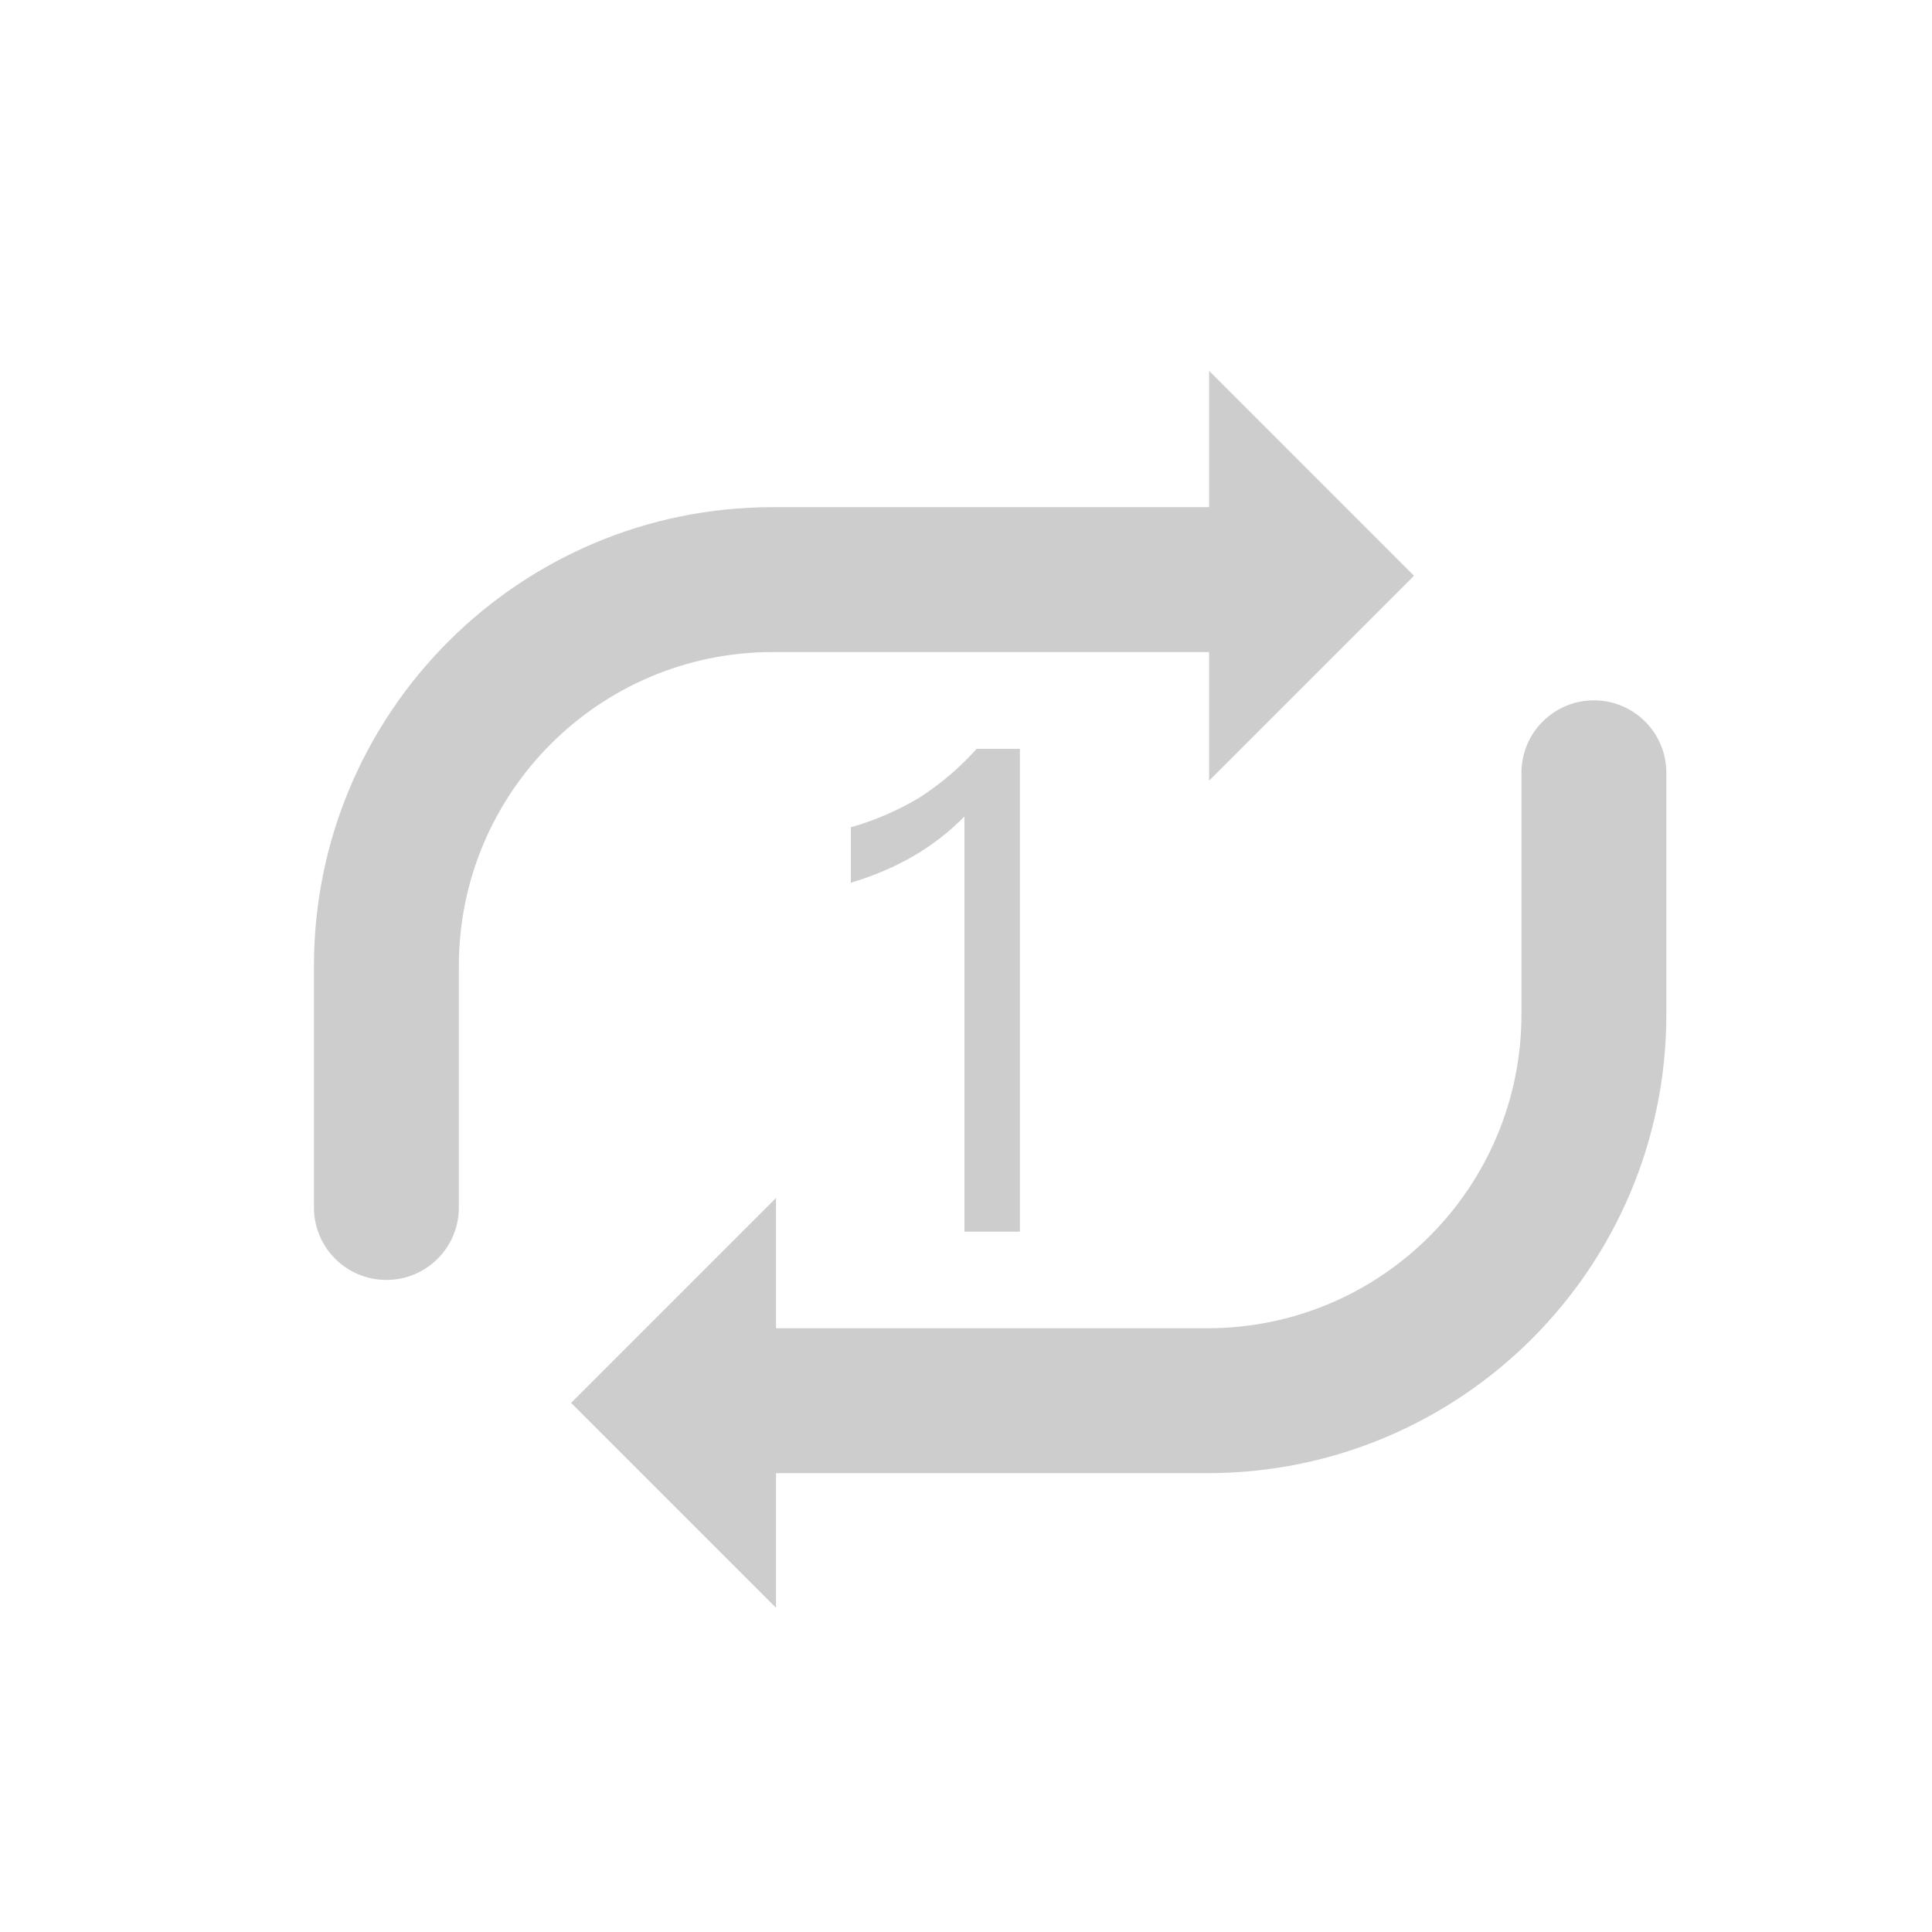
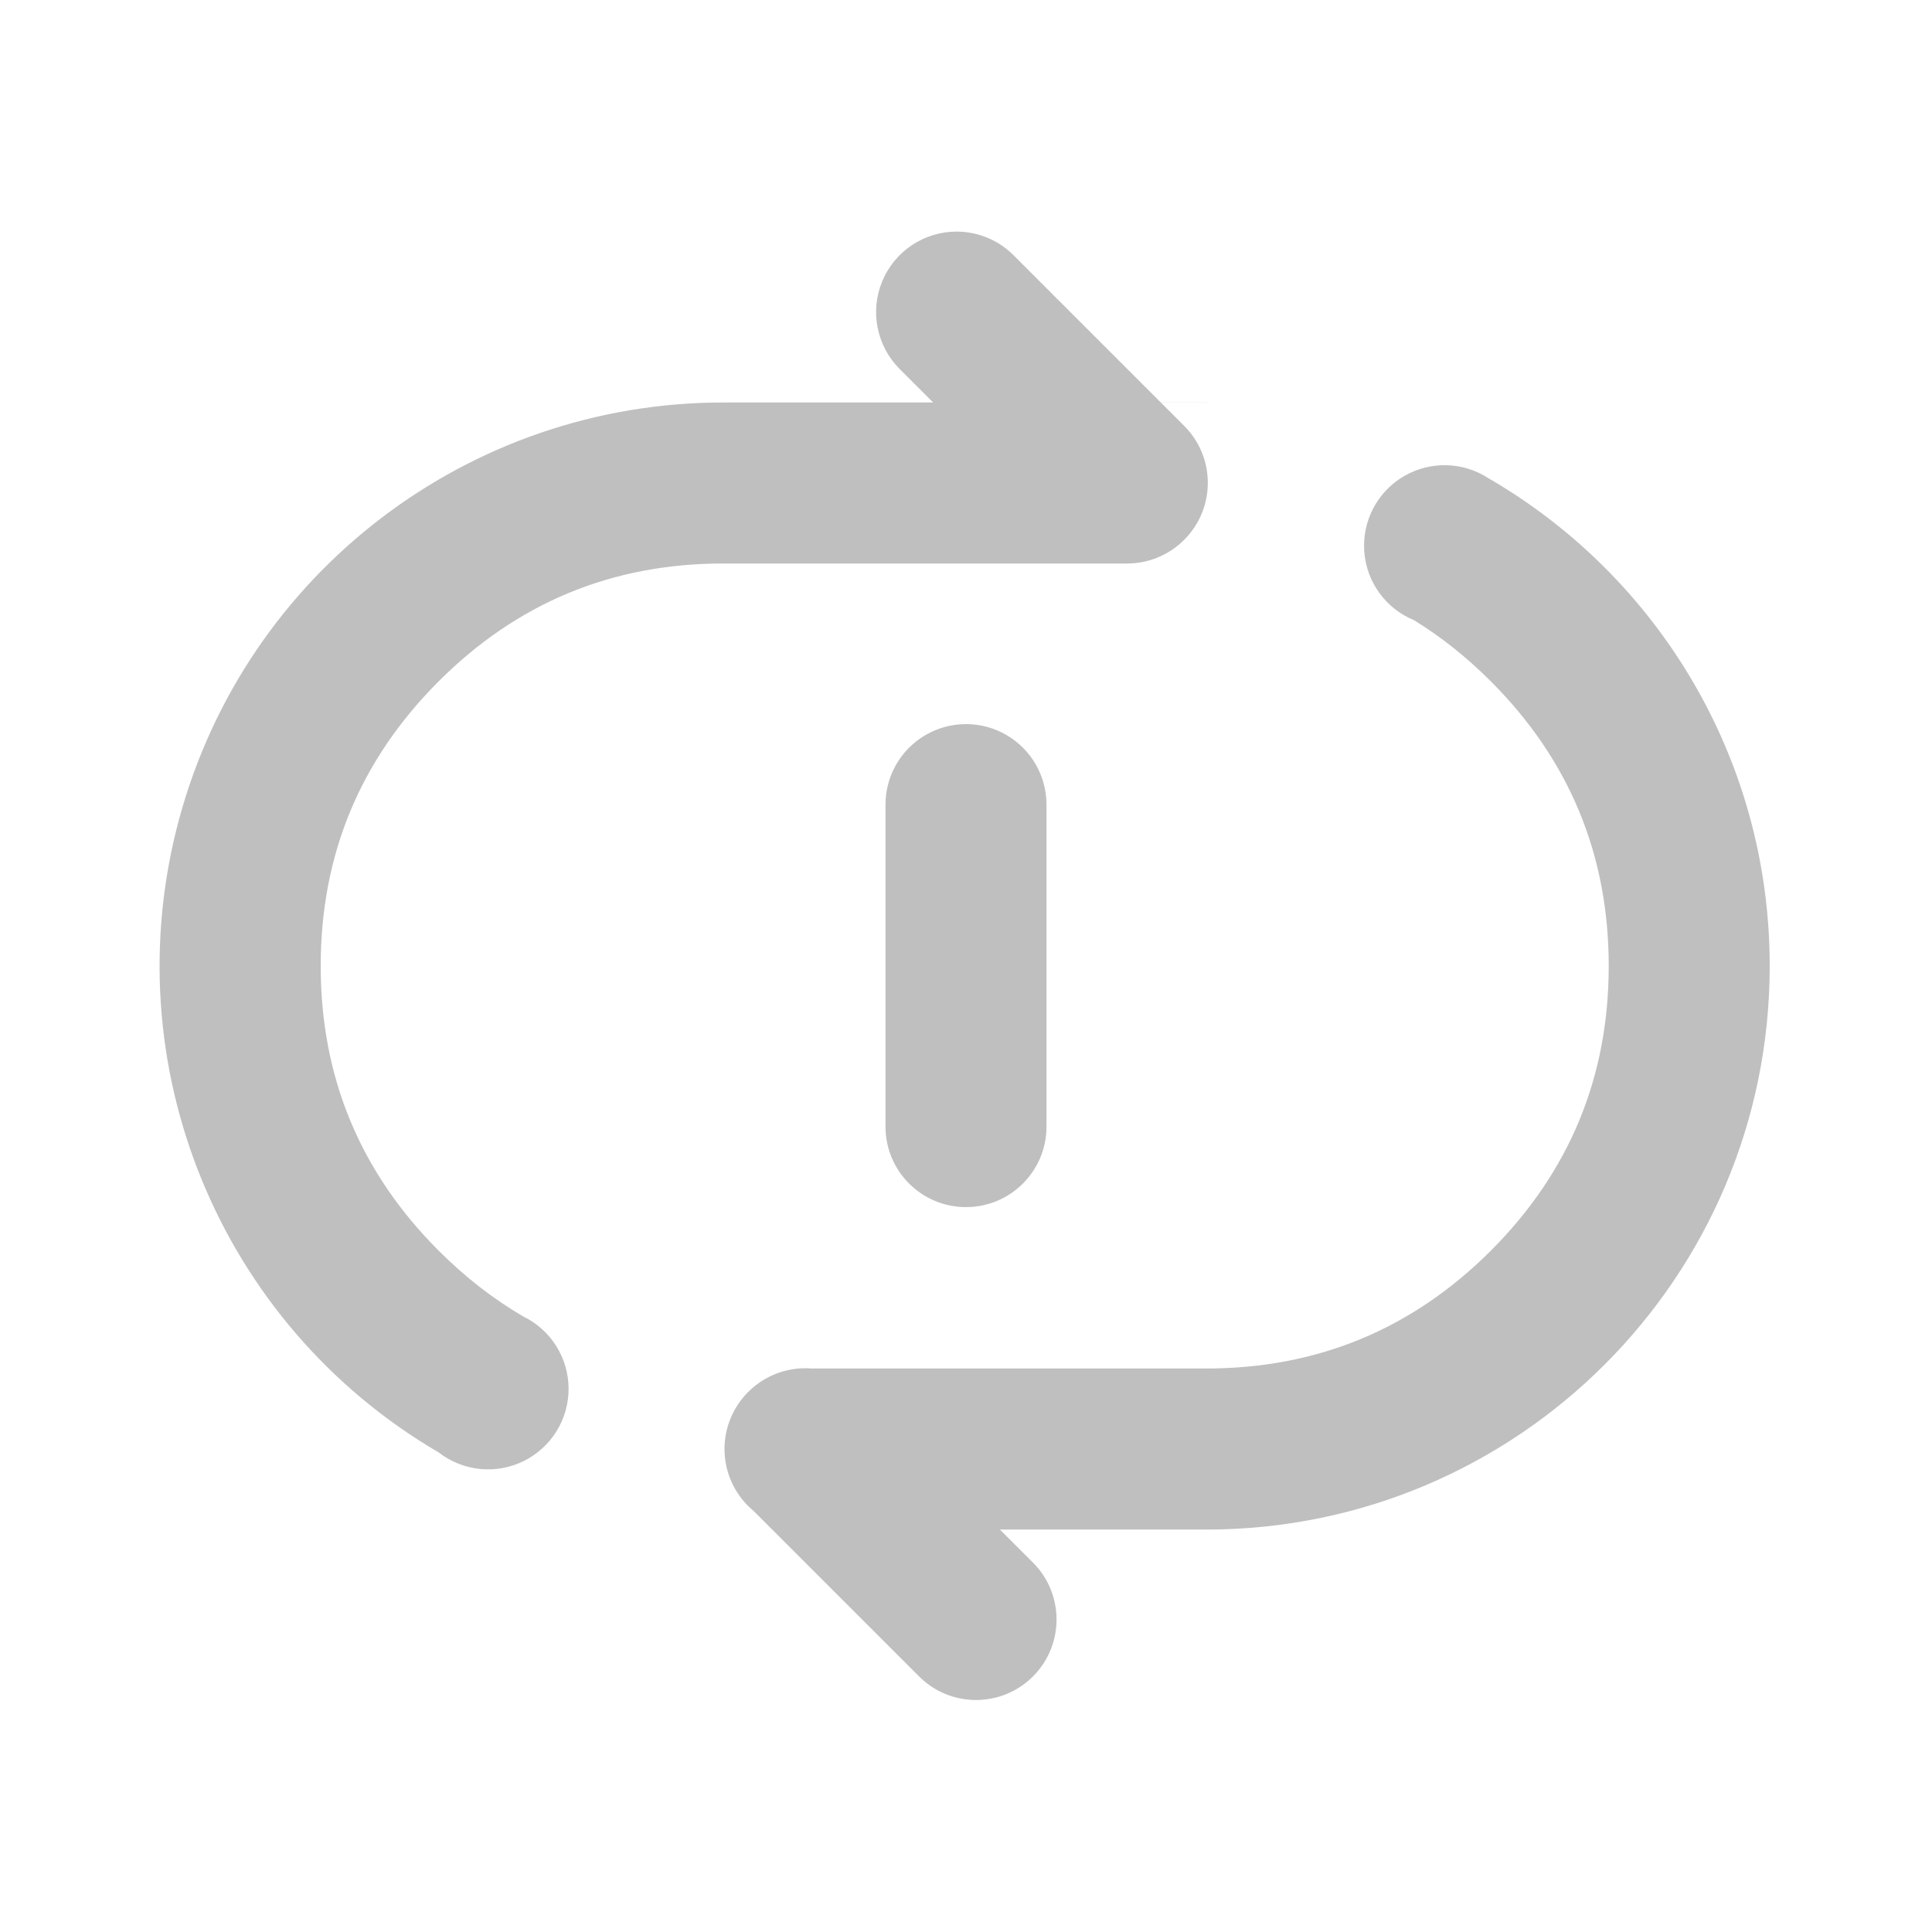
- <svg xmlns="http://www.w3.org/2000/svg" t="1714395790524" class="icon" viewBox="0 0 1024 1024" version="1.1" p-id="1471" width="200" height="200">
-   <path d="M411.315 780.8v71.373l-108.621-108.621 108.621-108.621V704H640a166.4 166.4 0 0 0 166.4-166.4v-128a38.4 38.4 0 0 1 76.8 0v128a243.2 243.2 0 0 1-243.2 243.2h-228.685z m229.53-512V196.557l108.595 108.621-108.595 108.595V345.6H409.6A166.4 166.4 0 0 0 243.2 512v128a38.4 38.4 0 0 1-76.8 0v-128a243.2 243.2 0 0 1 243.2-243.2h231.245z m-123.213 128.102h22.938V652.8h-29.389v-220.058c-16.128 16.486-36.198 27.955-60.211 35.123v-29.389a152.32 152.32 0 0 0 35.84-15.411 148.403 148.403 0 0 0 30.822-26.163z" fill="#cdcdcd" p-id="1472" />
+ <svg xmlns="http://www.w3.org/2000/svg" t="1754316183212" class="icon" viewBox="0 0 1024 1024" version="1.1" p-id="4698" width="16" height="16">
+   <path d="M507.008 122.752a42.667 42.667 0 0 0-30.165 72.832l17.749 17.749H383.317A298.667 298.667 0 0 0 232.533 769.835a42.667 42.667 0 1 0 44.672-72.149q-23.808-13.909-44.715-34.816Q169.984 600.32 169.984 512q0-88.363 62.507-150.869Q294.955 298.667 383.317 298.667H597.333a42.667 42.667 0 0 0 30.336-12.587 42.667 42.667 0 0 0 0-60.331l-12.373-12.373h25.301L639.317 213.333h-24.064l-78.08-78.08a42.667 42.667 0 0 0-30.165-12.501zM937.984 512c0-110.507-59.947-206.933-149.12-258.56a42.667 42.667 0 1 0-39.424 75.264q21.589 13.269 40.747 32.427Q852.651 423.68 852.651 512q0 88.363-62.464 150.869Q727.68 725.333 639.317 725.333h-209.067a42.667 42.667 0 0 0-33.621 12.373l-0.512 0.512a42.667 42.667 0 0 0 3.371 62.677l87.637 87.637a42.667 42.667 0 0 0 60.373-60.331l-17.536-17.493h109.355a298.667 298.667 0 0 0 298.667-298.709z" p-id="4699" fill="#bfbfbf" />
+   <path d="M469.333 597.333v-170.667a42.667 42.667 0 1 1 85.333 0v170.667a42.667 42.667 0 0 1-85.333 0z" p-id="4700" fill="#bfbfbf" />
</svg>
